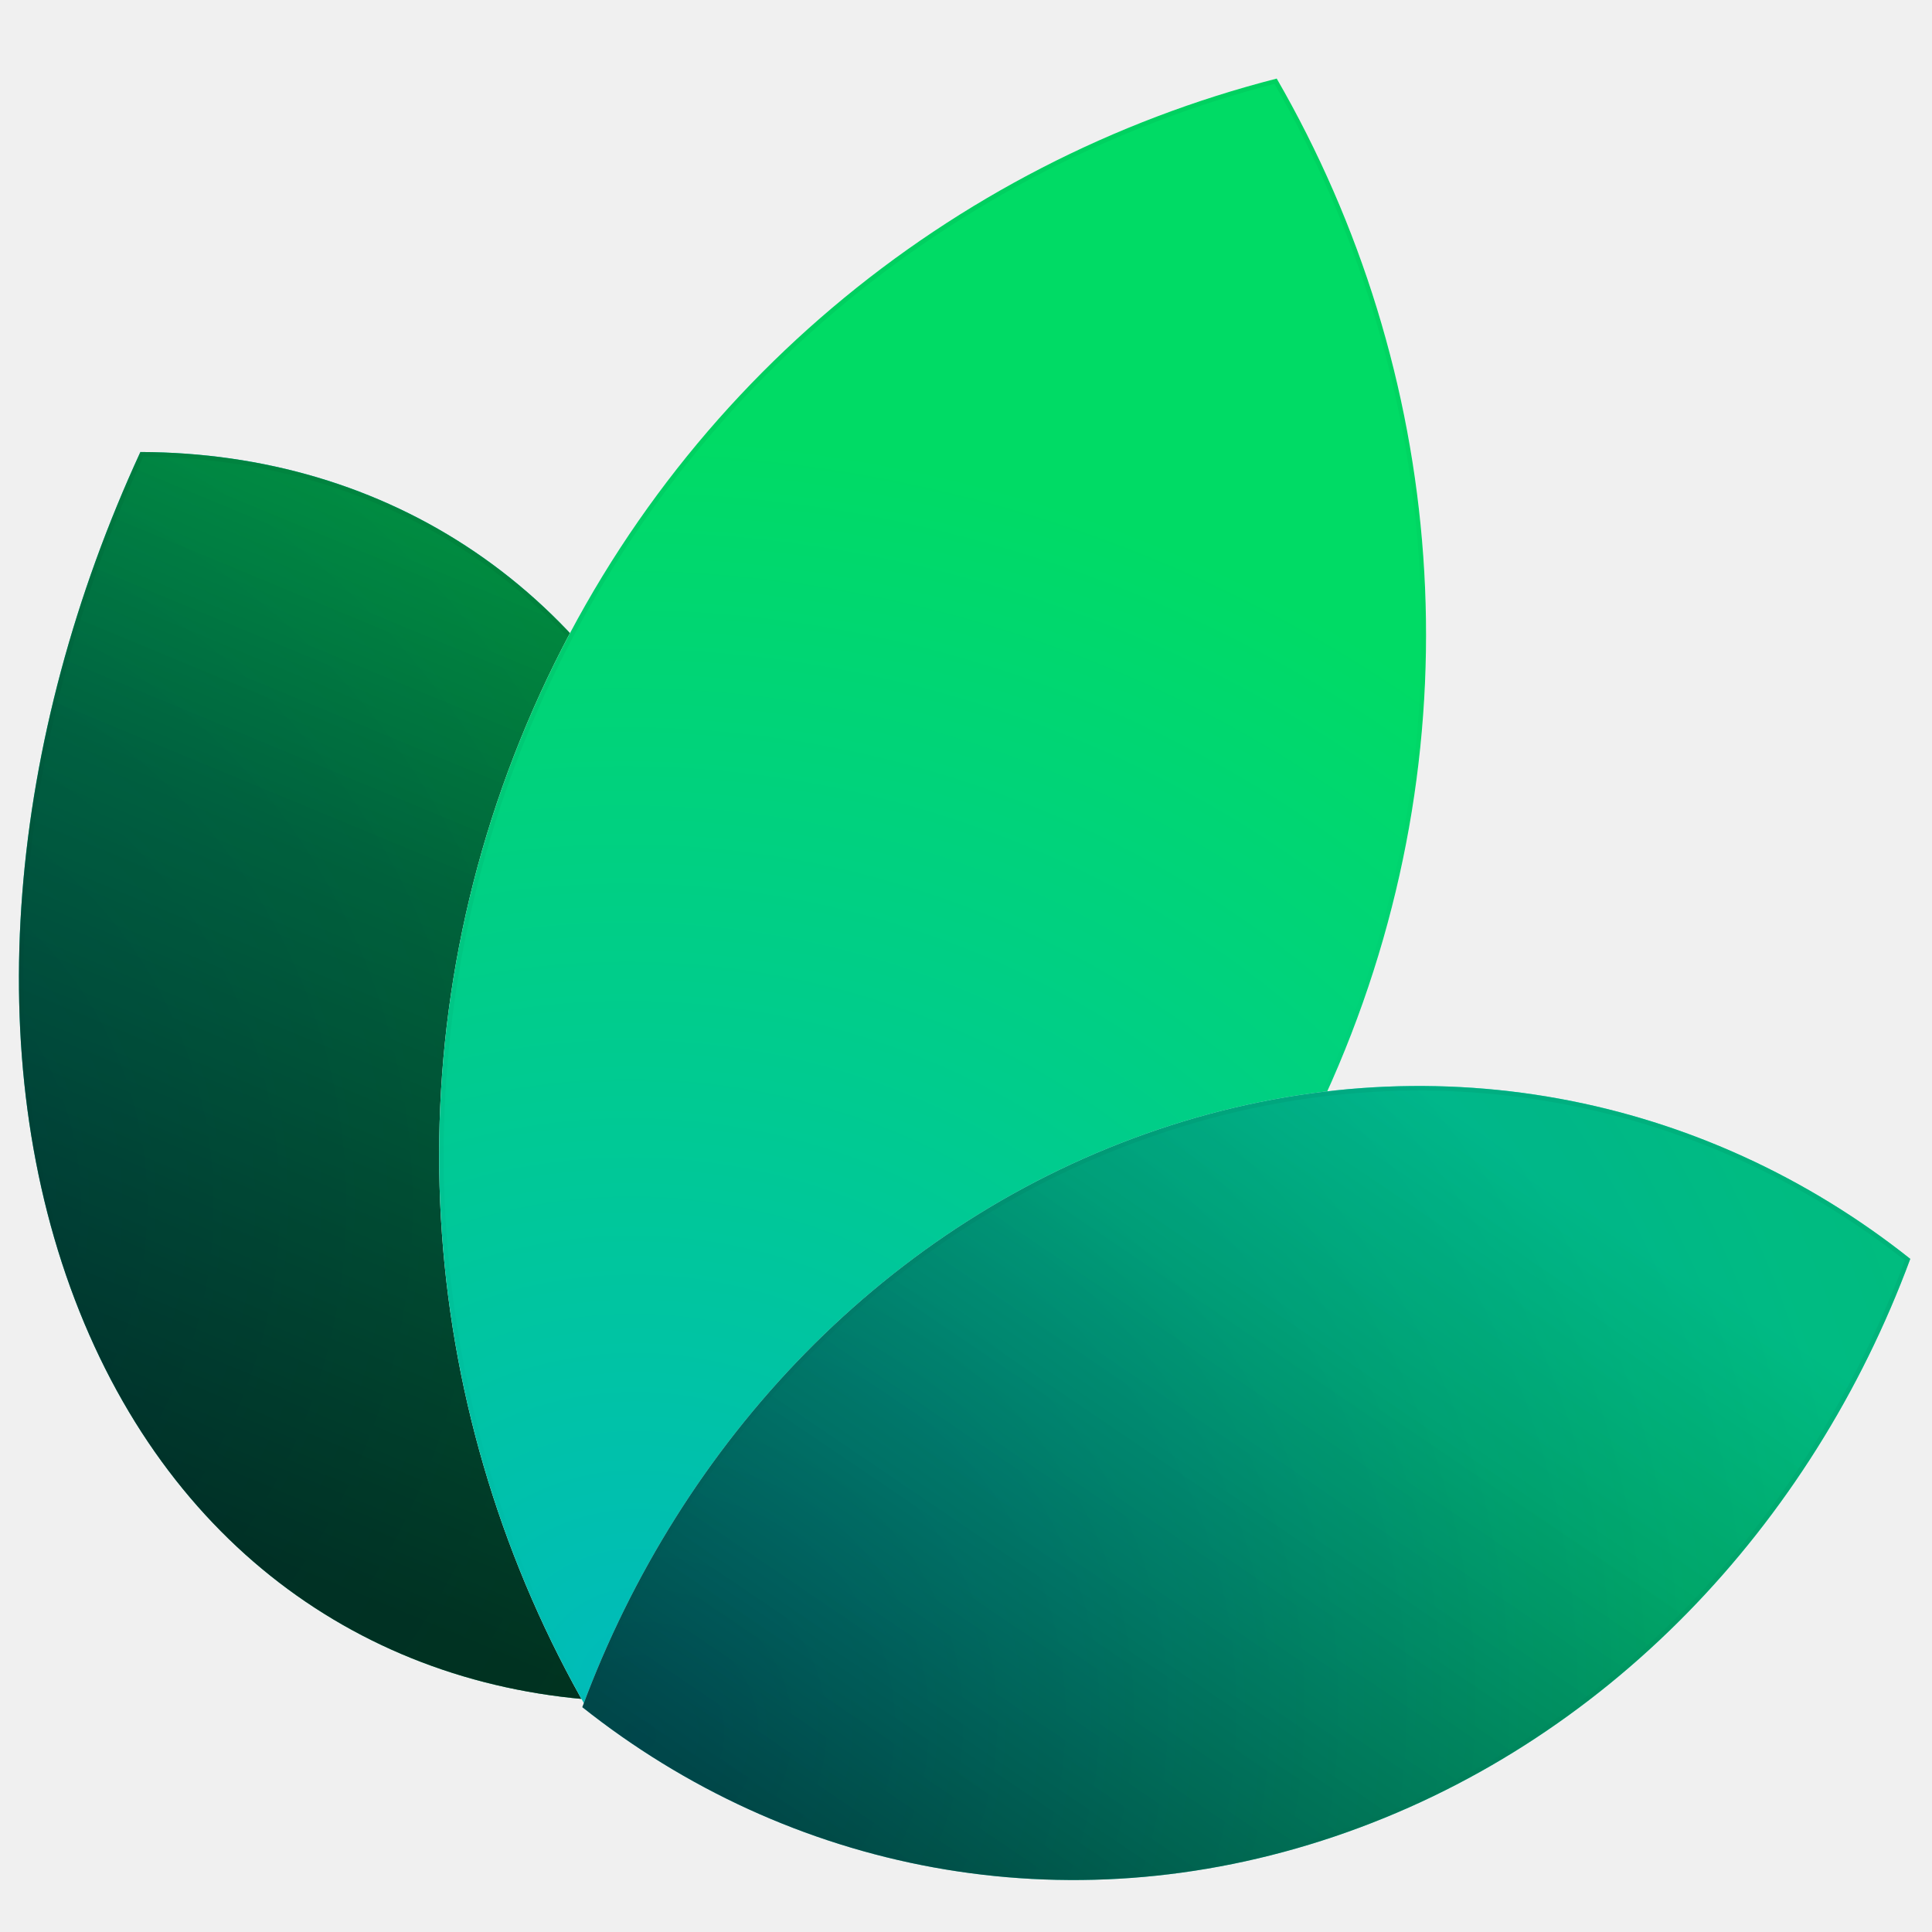
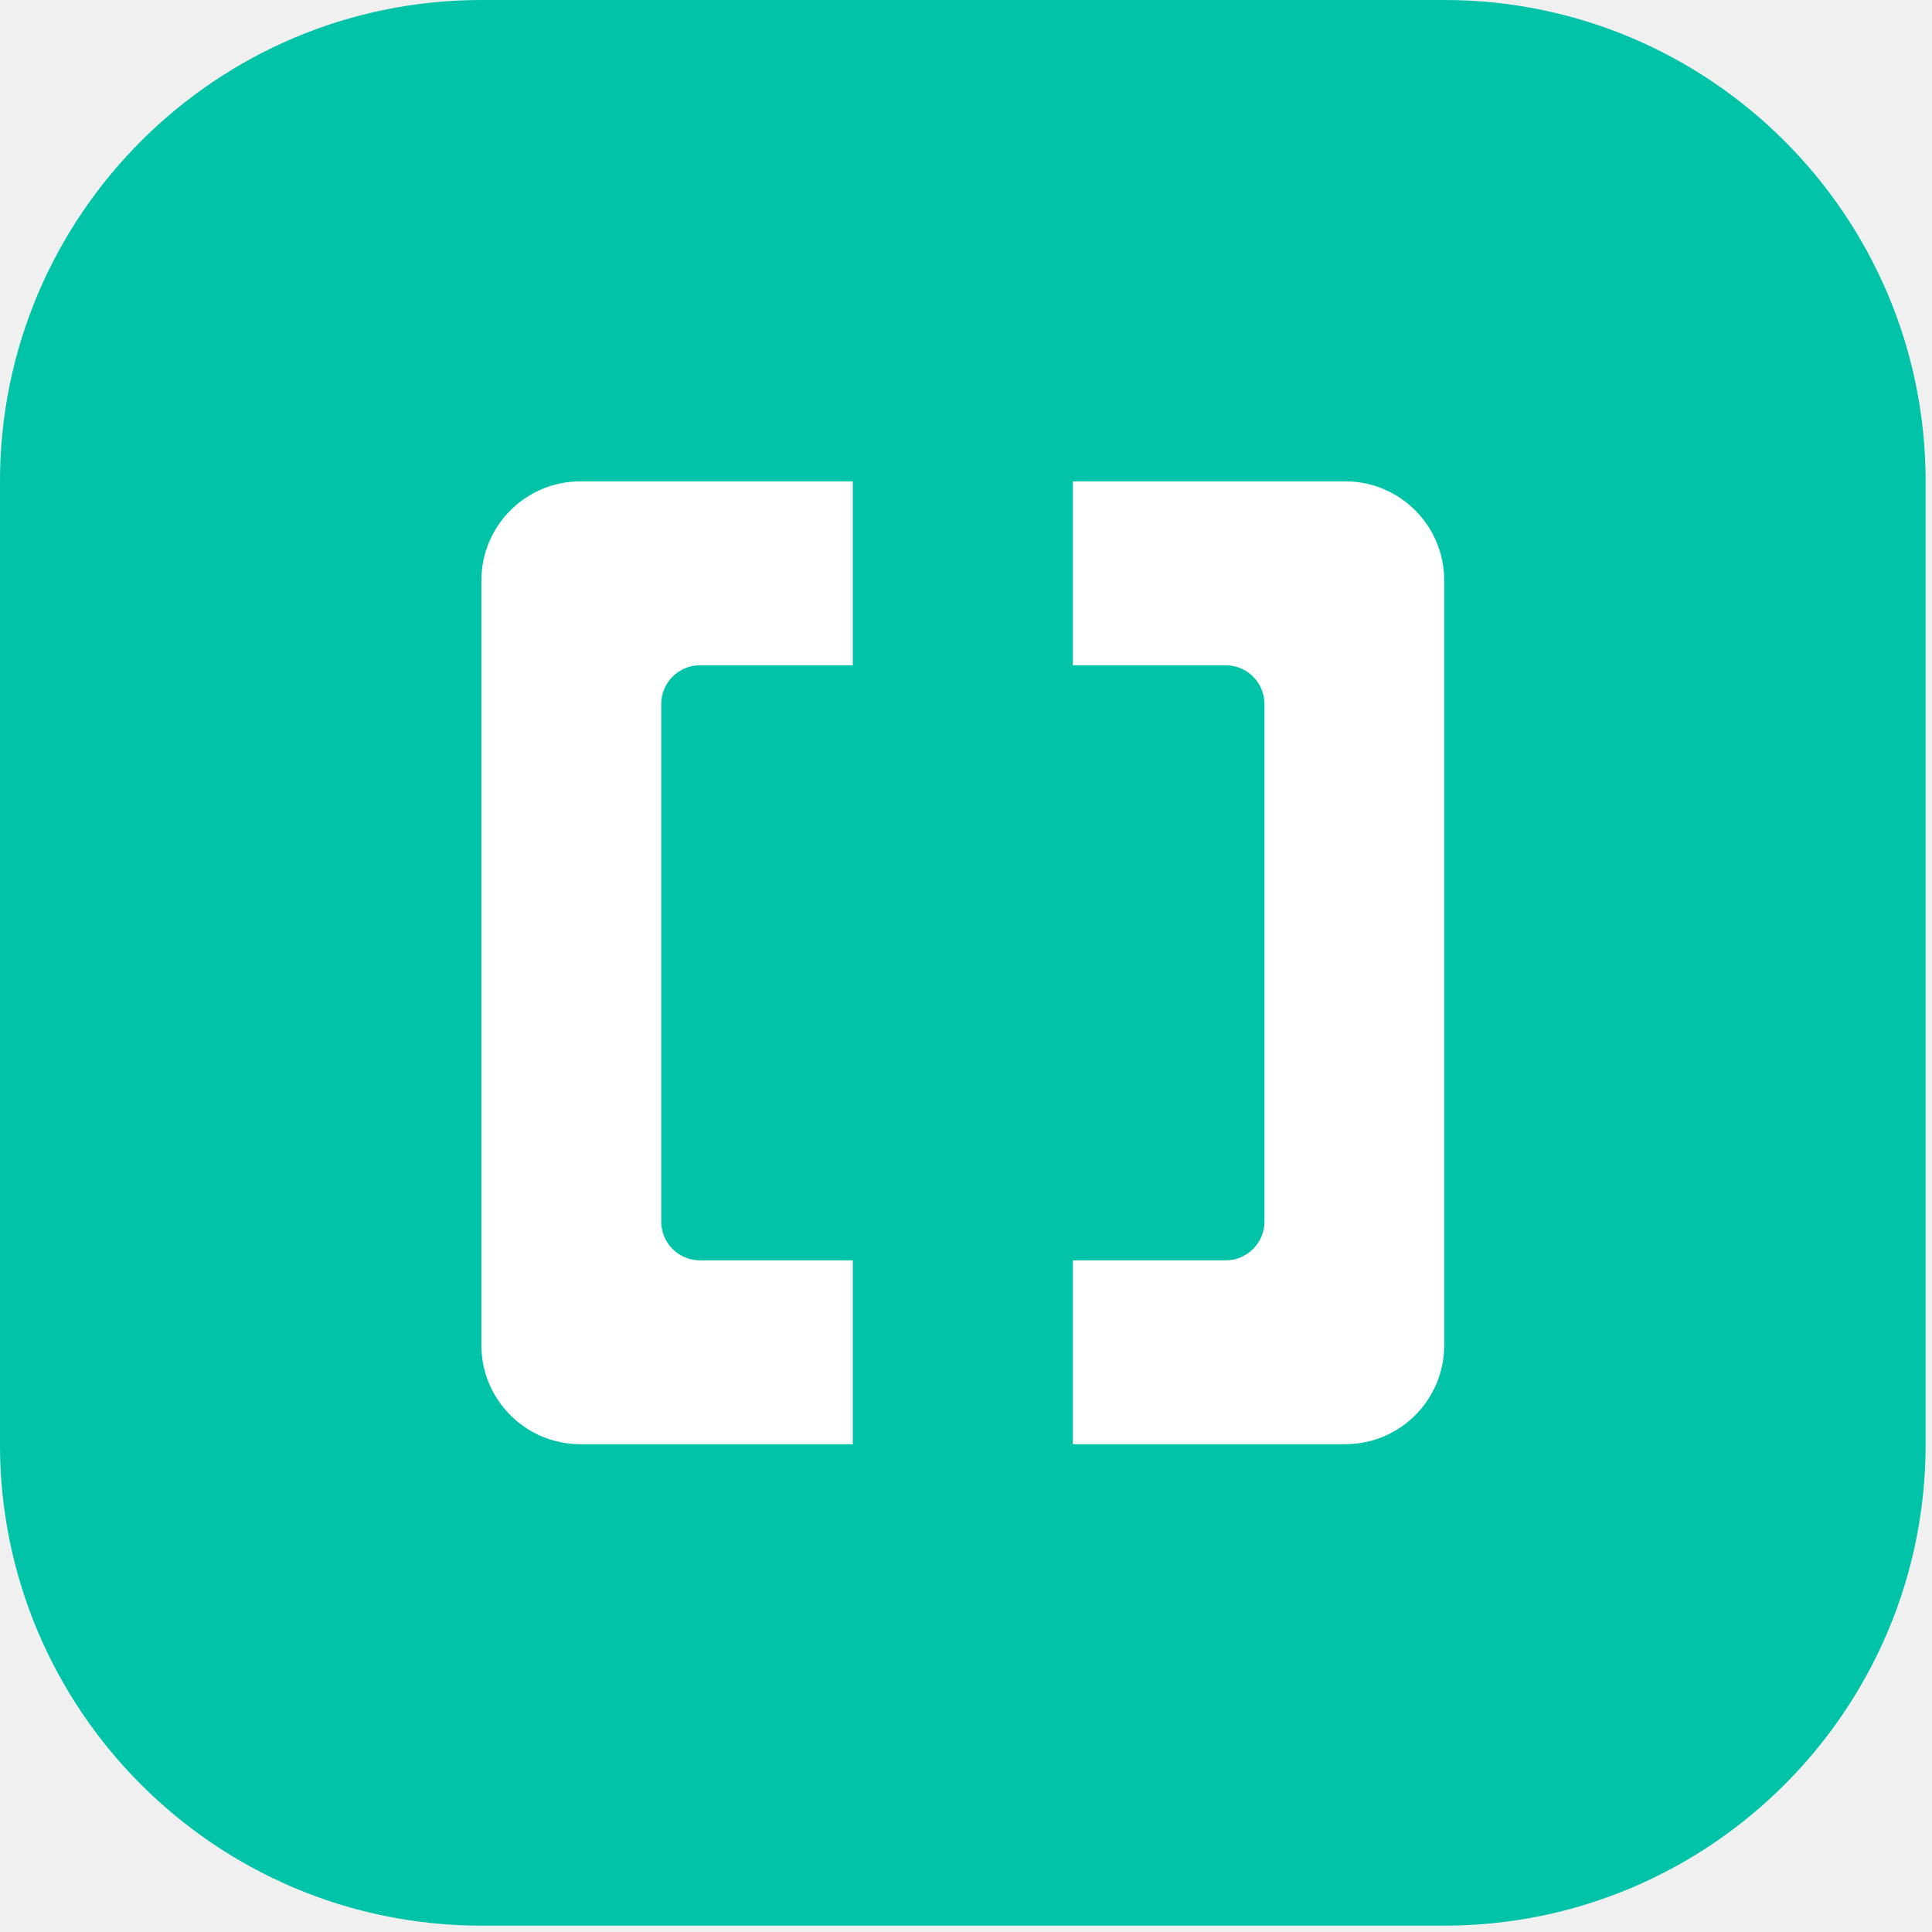
- <svg xmlns="http://www.w3.org/2000/svg" width="24" height="24" viewBox="0 0 24 24" fill="none">
-   <path d="M7.953 21.139C4.896 21.13 2.255 19.458 0.987 16.29C-0.28 13.121 0.109 9.163 1.744 5.615C4.801 5.624 7.442 7.296 8.71 10.465C9.977 13.633 9.588 17.591 7.953 21.139Z" fill="white" />
-   <path d="M7.953 21.139C4.896 21.13 2.255 19.458 0.987 16.29C-0.28 13.121 0.109 9.163 1.744 5.615C4.801 5.624 7.442 7.296 8.71 10.465C9.977 13.633 9.588 17.591 7.953 21.139Z" fill="url(#paint0_radial_101_2703)" />
-   <path d="M7.953 21.139C4.896 21.13 2.255 19.458 0.987 16.29C-0.28 13.121 0.109 9.163 1.744 5.615C4.801 5.624 7.442 7.296 8.71 10.465C9.977 13.633 9.588 17.591 7.953 21.139Z" fill="black" fill-opacity="0.5" style="mix-blend-mode:hard-light" />
-   <path d="M7.953 21.139C4.896 21.13 2.255 19.458 0.987 16.29C-0.28 13.121 0.109 9.163 1.744 5.615C4.801 5.624 7.442 7.296 8.71 10.465C9.977 13.633 9.588 17.591 7.953 21.139Z" fill="url(#paint1_linear_101_2703)" fill-opacity="0.5" style="mix-blend-mode:hard-light" />
-   <path d="M8.684 10.476C9.945 13.63 9.561 17.572 7.935 21.111C4.897 21.096 2.274 19.431 1.013 16.279C-0.248 13.124 0.136 9.182 1.762 5.643C4.8 5.659 7.423 7.324 8.684 10.476Z" stroke="url(#paint2_linear_101_2703)" stroke-opacity="0.05" stroke-width="0.056" />
-   <path d="M7.31 21.257C11.354 20.221 14.884 17.375 16.628 13.236C18.373 9.097 17.945 4.587 15.86 0.976C11.816 2.012 8.287 4.858 6.542 8.998C4.797 13.137 5.225 17.646 7.31 21.257Z" fill="white" />
-   <path d="M7.31 21.257C11.354 20.221 14.884 17.375 16.628 13.236C18.373 9.097 17.945 4.587 15.86 0.976C11.816 2.012 8.287 4.858 6.542 8.998C4.797 13.137 5.225 17.646 7.31 21.257Z" fill="url(#paint3_radial_101_2703)" />
-   <path d="M16.603 13.225C14.864 17.349 11.351 20.187 7.324 21.225C5.253 17.624 4.829 13.132 6.568 9.009C8.306 4.885 11.819 2.047 15.846 1.009C17.918 4.61 18.341 9.101 16.603 13.225Z" stroke="url(#paint4_linear_101_2703)" stroke-opacity="0.05" stroke-width="0.056" />
-   <path d="M7.234 21.207C9.789 23.237 13.21 23.951 16.577 22.814C19.944 21.677 22.506 18.945 23.73 15.638C21.175 13.608 17.754 12.894 14.387 14.031C11.02 15.168 8.458 17.901 7.234 21.207Z" fill="white" />
-   <path d="M7.234 21.207C9.789 23.237 13.21 23.951 16.577 22.814C19.944 21.677 22.506 18.945 23.73 15.638C21.175 13.608 17.754 12.894 14.387 14.031C11.02 15.168 8.458 17.901 7.234 21.207Z" fill="url(#paint5_radial_101_2703)" />
-   <path d="M7.234 21.207C9.789 23.237 13.21 23.951 16.577 22.814C19.944 21.677 22.506 18.945 23.73 15.638C21.175 13.608 17.754 12.894 14.387 14.031C11.02 15.168 8.458 17.901 7.234 21.207Z" fill="black" fill-opacity="0.2" style="mix-blend-mode:hard-light" />
-   <path d="M7.234 21.207C9.789 23.237 13.21 23.951 16.577 22.814C19.944 21.677 22.506 18.945 23.73 15.638C21.175 13.608 17.754 12.894 14.387 14.031C11.02 15.168 8.458 17.901 7.234 21.207Z" fill="url(#paint6_linear_101_2703)" fill-opacity="0.5" style="mix-blend-mode:hard-light" />
-   <path d="M16.568 22.787C13.218 23.918 9.814 23.212 7.267 21.198C8.492 17.907 11.044 15.189 14.396 14.058C17.747 12.927 21.15 13.633 23.697 15.648C22.472 18.938 19.92 21.656 16.568 22.787Z" stroke="url(#paint7_linear_101_2703)" stroke-opacity="0.05" stroke-width="0.056" />
-   <defs>
-     <radialGradient id="paint0_radial_101_2703" cx="0" cy="0" r="1" gradientUnits="userSpaceOnUse" gradientTransform="translate(-3.00503 15.023) rotate(-10.029) scale(17.9572 17.784)">
-       <stop stop-color="#00B0BB" />
-       <stop offset="1" stop-color="#00DB65" />
-     </radialGradient>
-     <linearGradient id="paint1_linear_101_2703" x1="7.39" y1="4.813" x2="1.63" y2="18.689" gradientUnits="userSpaceOnUse">
-       <stop stop-color="#18E299" />
-       <stop offset="1" />
-     </linearGradient>
-     <linearGradient id="paint2_linear_101_2703" x1="7.948" y1="8.016" x2="1.761" y2="18.746" gradientUnits="userSpaceOnUse">
-       <stop />
-       <stop offset="1" stop-opacity="0" />
-     </linearGradient>
-     <radialGradient id="paint3_radial_101_2703" cx="0" cy="0" r="1" gradientUnits="userSpaceOnUse" gradientTransform="translate(8.11404 20.8822) rotate(-75.7542) scale(21.6246 23.7772)">
-       <stop stop-color="#00BBBB" />
-       <stop offset="0.713" stop-color="#00DB65" />
-     </radialGradient>
-     <linearGradient id="paint4_linear_101_2703" x1="7.602" y1="5.871" x2="15.556" y2="16.372" gradientUnits="userSpaceOnUse">
-       <stop />
-       <stop offset="1" stop-opacity="0" />
-     </linearGradient>
-     <radialGradient id="paint5_radial_101_2703" cx="0" cy="0" r="1" gradientUnits="userSpaceOnUse" gradientTransform="translate(7.84537 21.5181) rotate(-20.3525) scale(18.5603 17.32)">
-       <stop stop-color="#00B0BB" />
-       <stop offset="1" stop-color="#00DB65" />
-     </radialGradient>
-     <linearGradient id="paint6_linear_101_2703" x1="16.808" y1="13.007" x2="10.041" y2="22.994" gradientUnits="userSpaceOnUse">
-       <stop stop-color="#00B1BC" />
-       <stop offset="1" />
-     </linearGradient>
-     <linearGradient id="paint7_linear_101_2703" x1="16.808" y1="13.007" x2="14.169" y2="23.841" gradientUnits="userSpaceOnUse">
-       <stop />
-       <stop offset="1" stop-opacity="0" />
-     </linearGradient>
-   </defs>
+ <svg xmlns="http://www.w3.org/2000/svg" width="100%" height="100%" viewBox="0 0 237 237" version="1.1" xml:space="preserve" style="fill-rule:evenodd;clip-rule:evenodd;stroke-linejoin:round;stroke-miterlimit:2;">
+   <g transform="matrix(1,0,0,1,-708.661,-118.11)">
+     <g transform="matrix(1,0,0,1,-590.551,-1181.1)">
+       <path d="M1535.43,1358.27L1535.43,1476.38C1535.43,1508.97 1508.97,1535.43 1476.38,1535.43L1358.27,1535.43C1325.67,1535.43 1299.21,1508.97 1299.21,1476.38L1299.21,1358.27C1299.21,1325.67 1325.67,1299.21 1358.27,1299.21L1476.38,1299.21C1508.97,1299.21 1535.43,1325.67 1535.43,1358.27Z" style="fill:rgb(0,195,168);" />
+     </g>
+     <g transform="matrix(1,0,0,1,-649.606,-1122.05)">
+       <path d="M1462.88,1417.32L1429.46,1417.32C1422.76,1417.32 1417.32,1411.88 1417.32,1405.19L1417.32,1311.35C1417.32,1304.65 1422.76,1299.21 1429.46,1299.21L1462.88,1299.21L1462.88,1321.77L1444.14,1321.77C1441.51,1321.77 1439.38,1323.9 1439.38,1326.53L1439.38,1390.01C1439.38,1392.63 1441.51,1394.77 1444.14,1394.77L1462.88,1394.77L1462.88,1417.32ZM1489.88,1299.21L1523.3,1299.21C1530,1299.21 1535.43,1304.65 1535.43,1311.35L1535.43,1405.19C1535.43,1411.88 1530,1417.32 1523.3,1417.32L1489.88,1417.32L1489.88,1394.77L1508.62,1394.77C1511.25,1394.77 1513.38,1392.63 1513.38,1390.01L1513.38,1326.53C1513.38,1323.9 1511.25,1321.77 1508.62,1321.77L1489.88,1321.77L1489.88,1299.21Z" style="fill:white;" />
+     </g>
+   </g>
</svg>
